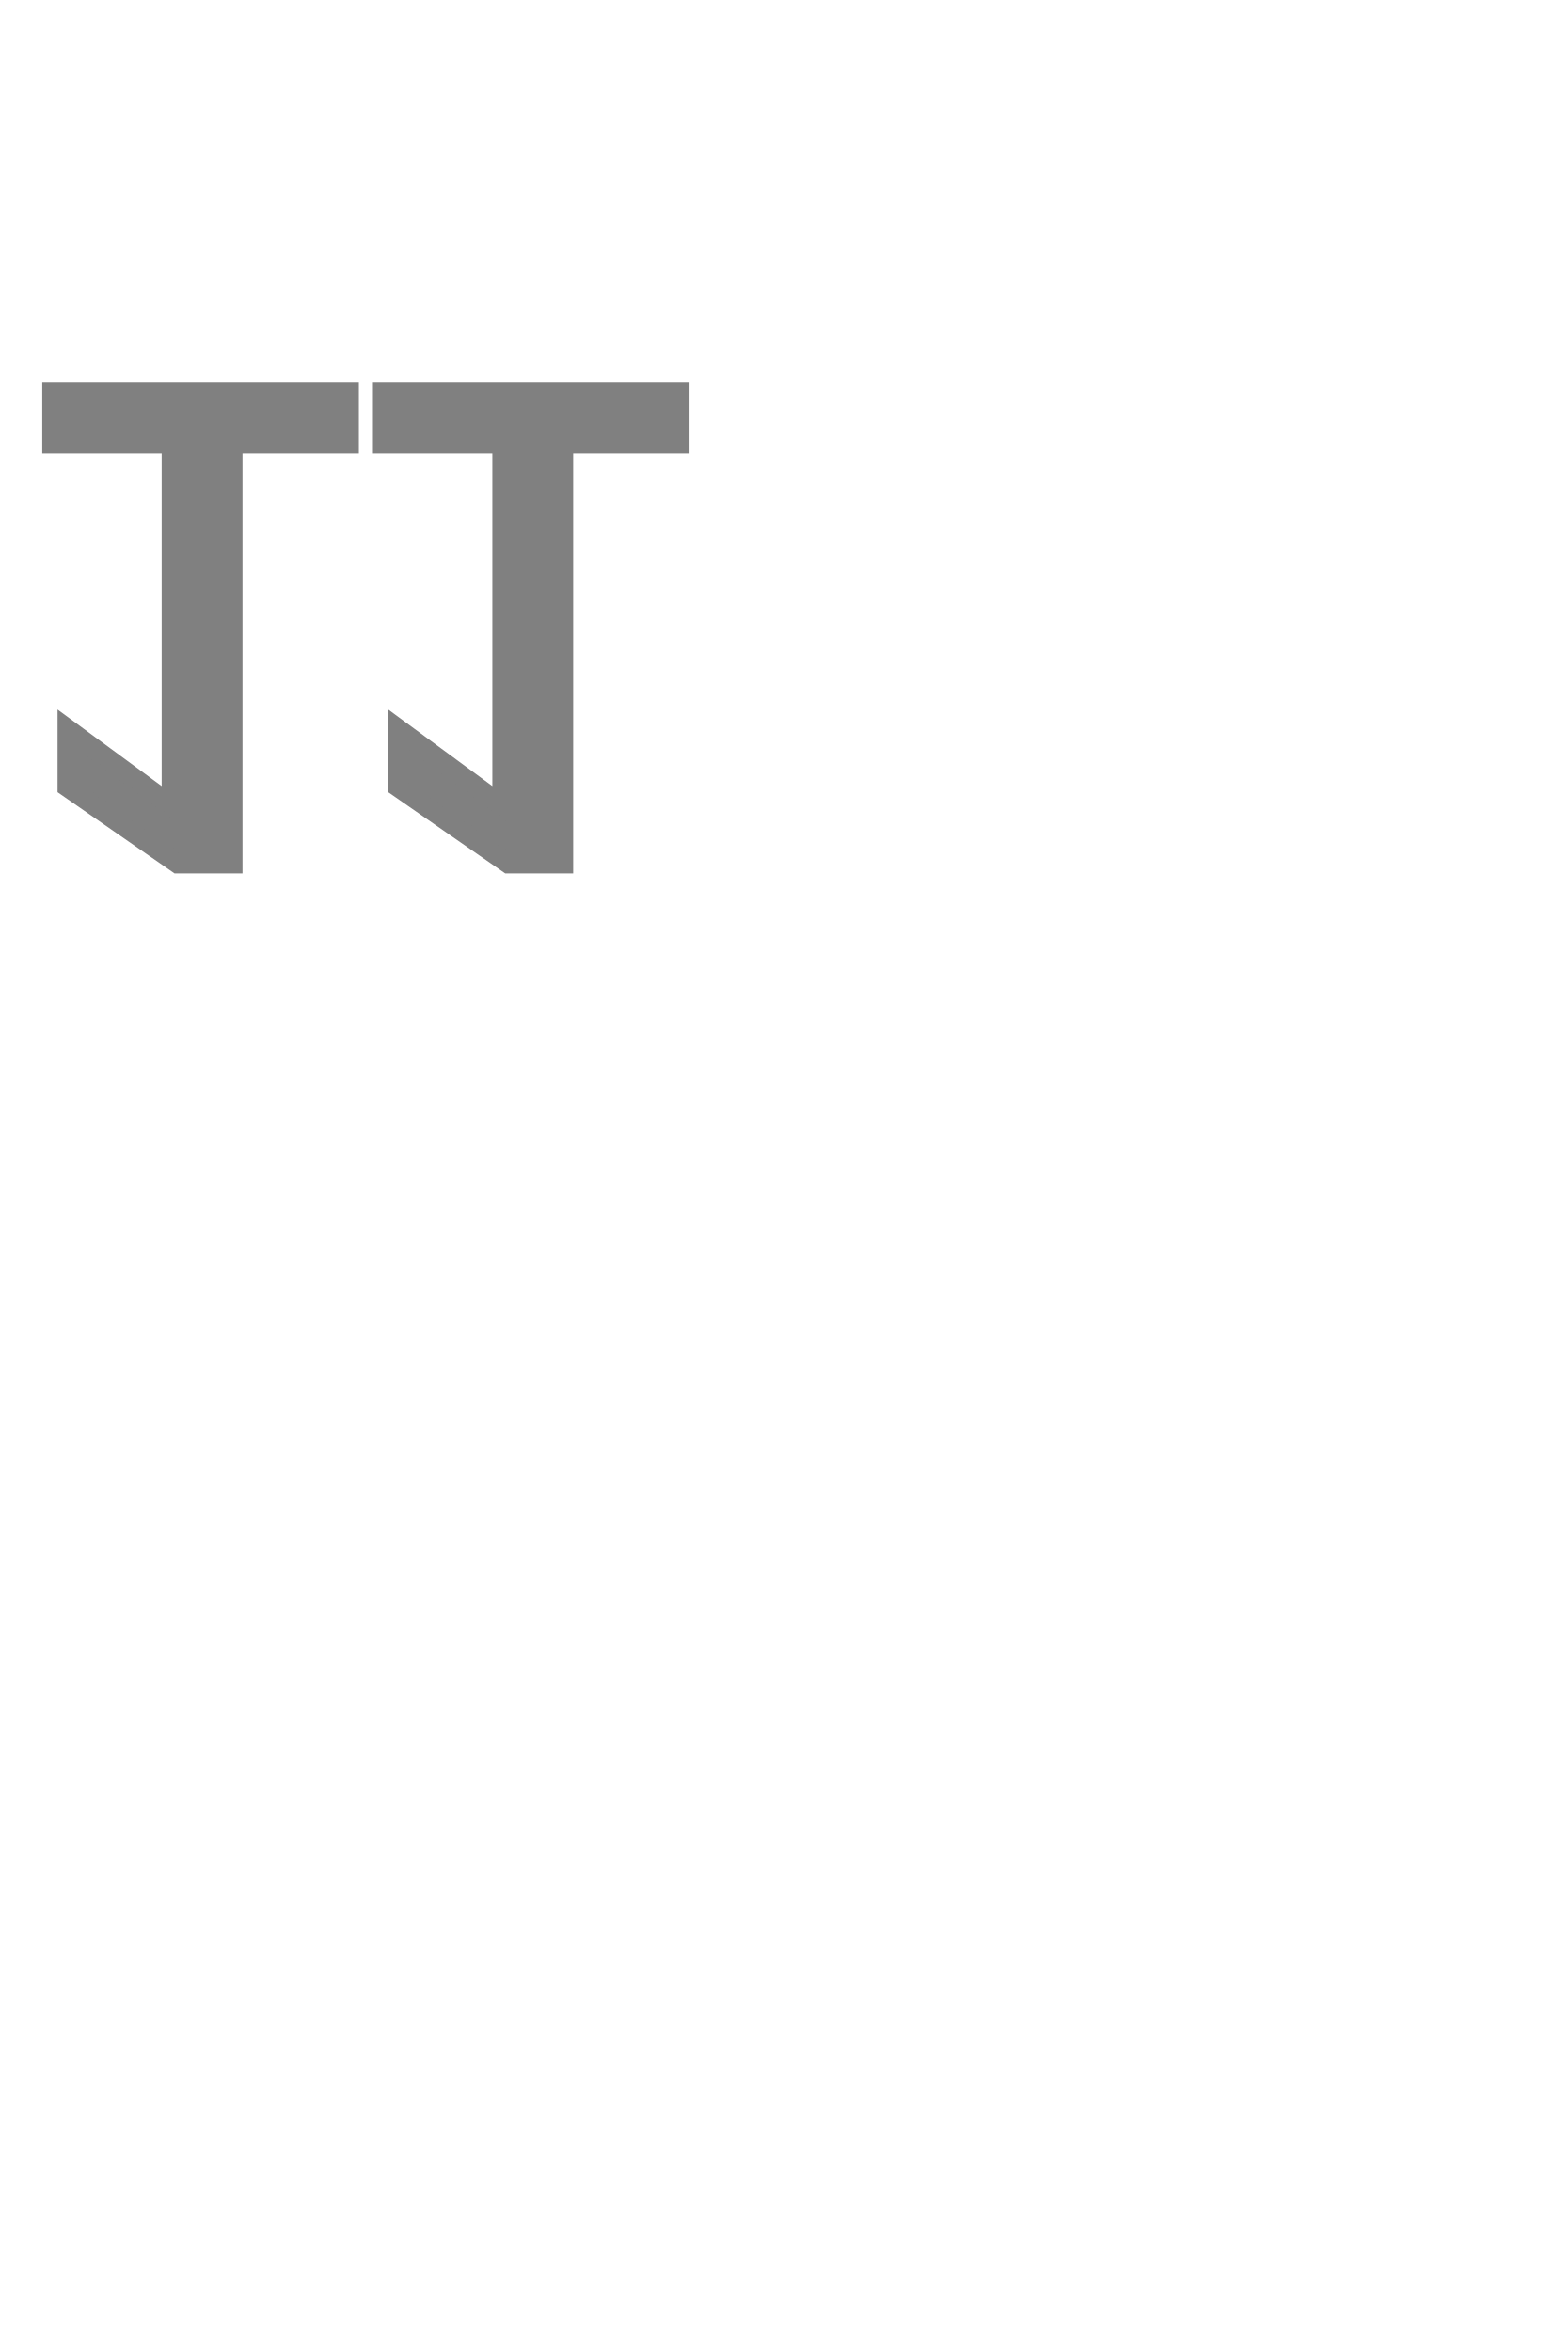
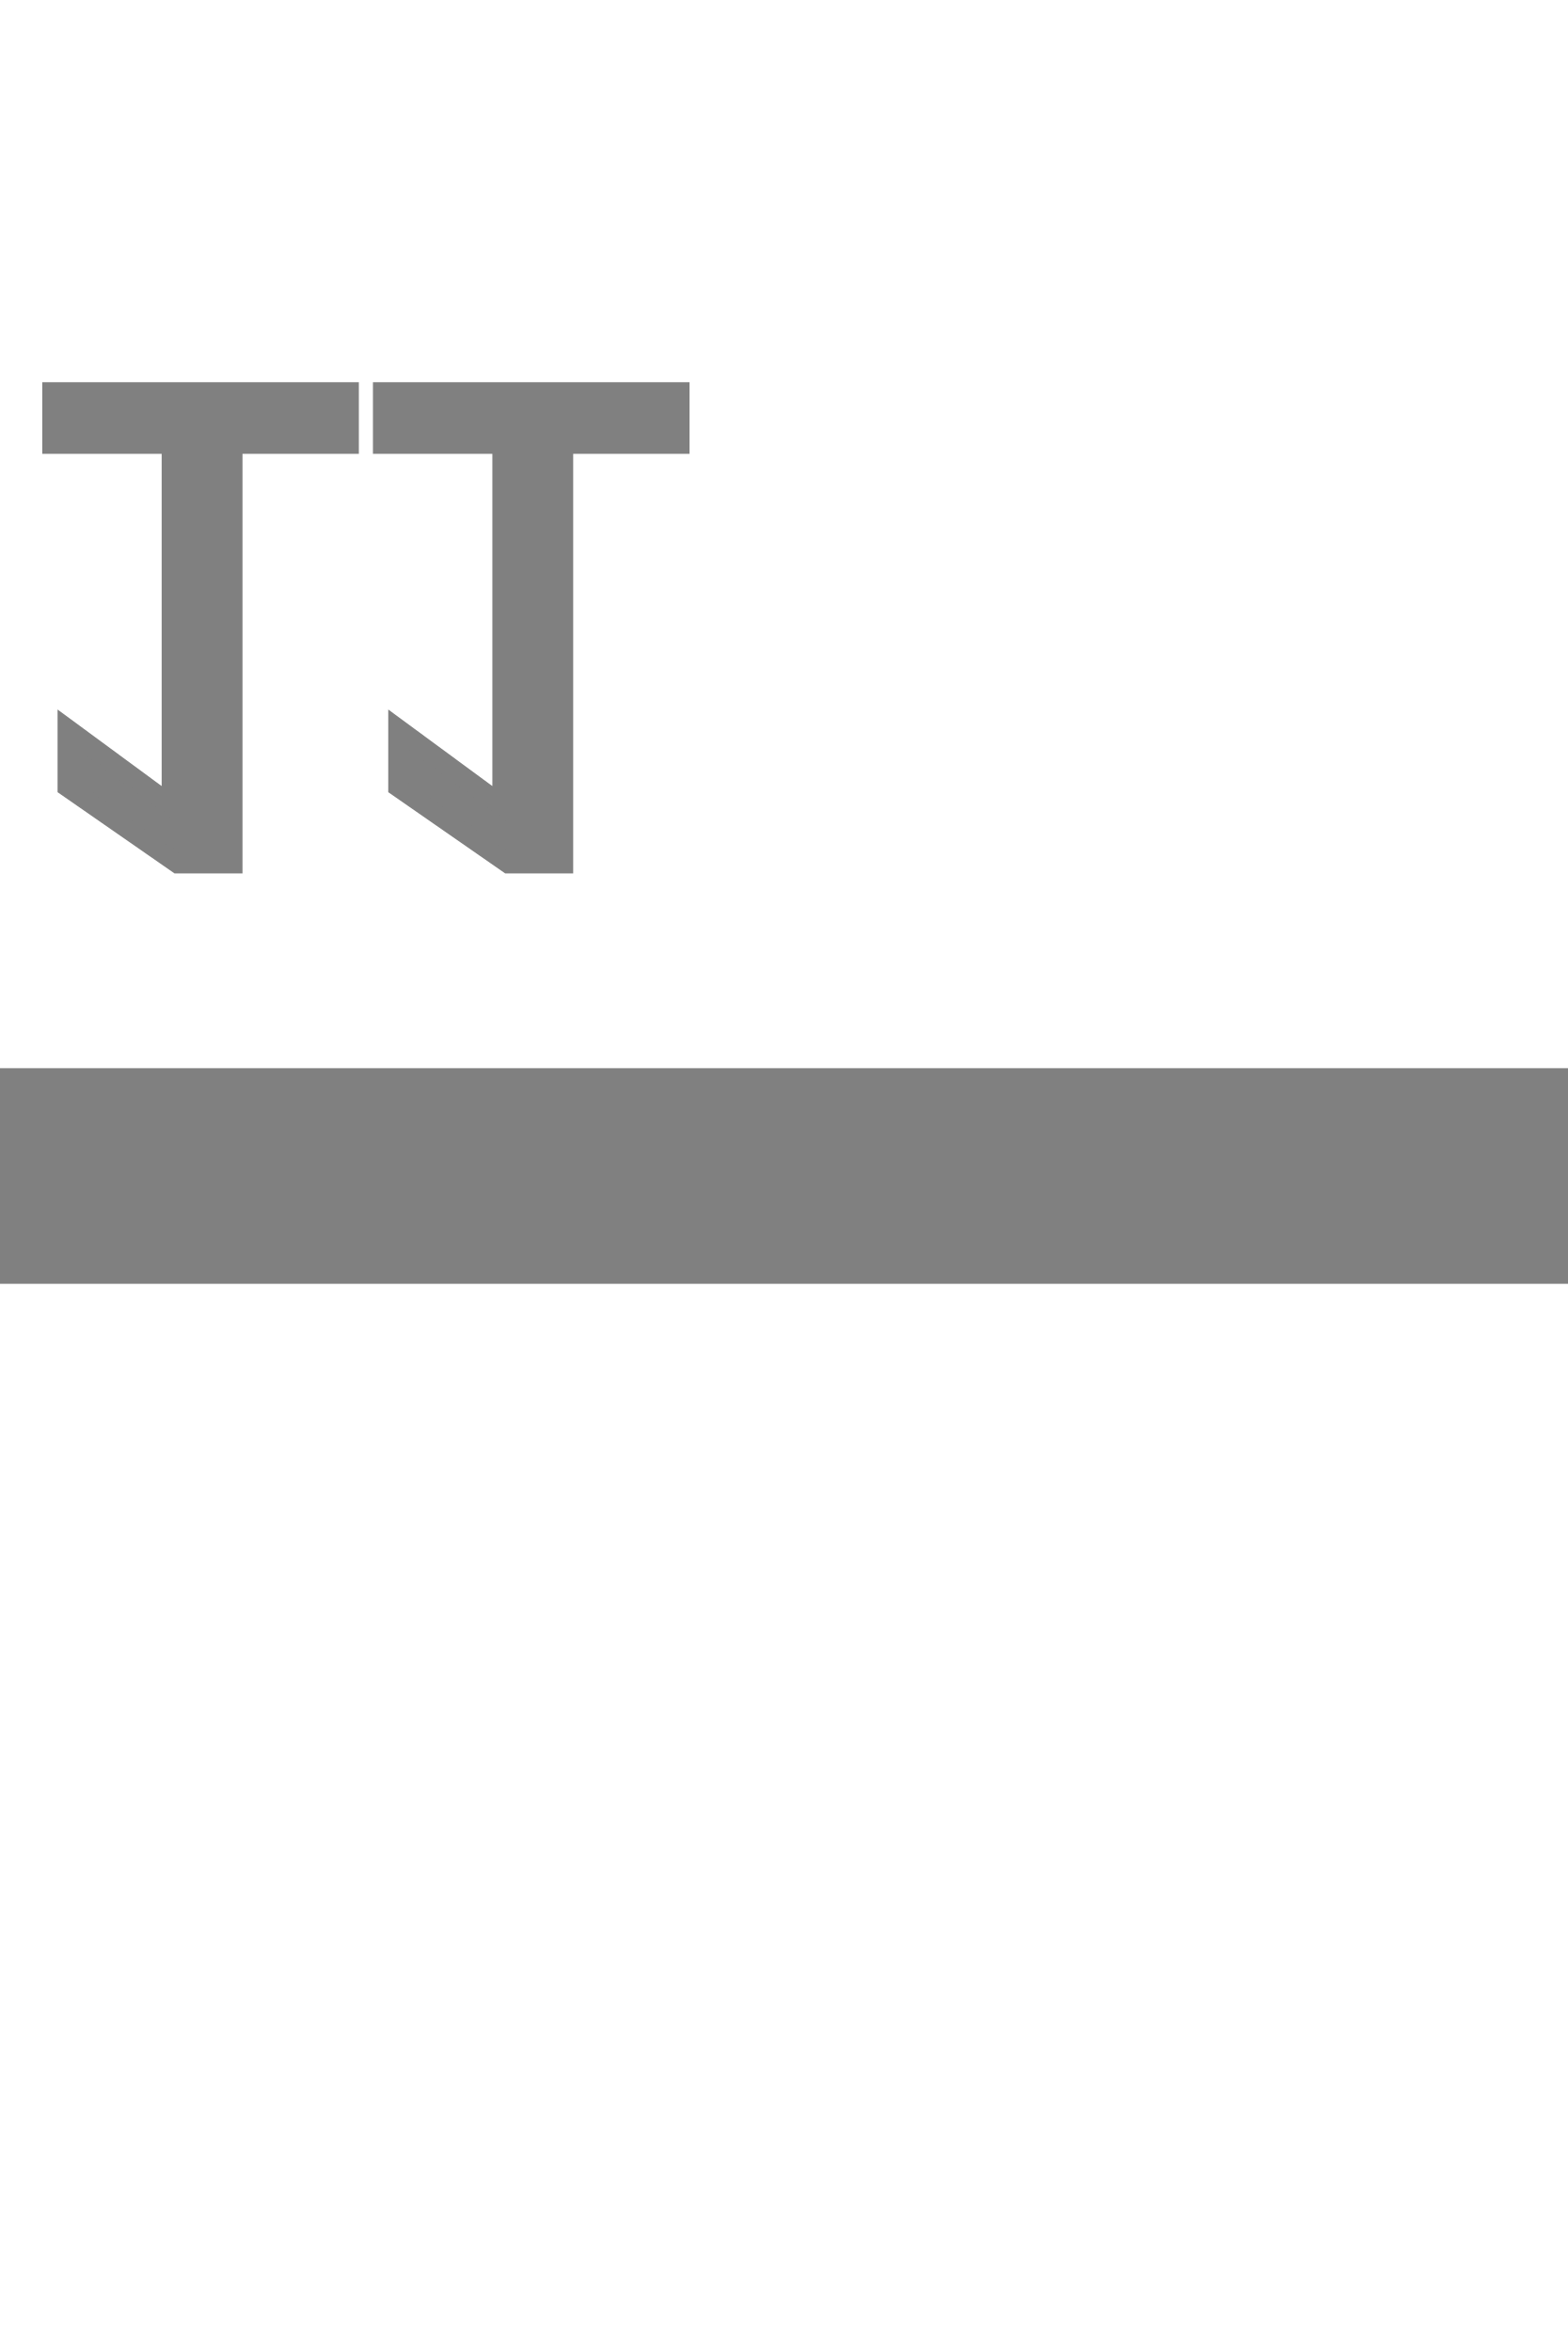
<svg xmlns="http://www.w3.org/2000/svg" height="12" overflow="visible" viewBox="0 0 8 12" width="8">
  <g id="turnout" stroke="gray" transform="scale(-1, 1) translate(0,12) rotate(180)">
-     <path d="M8,6 L0,6 M4,0,L3,1.5" id="_basic" stroke-linecap="round" stroke-width="1.1" visibility="hidden" />
+     <path d="M8,6 L0,6 M4,0,L3,1.5" id="_basic" stroke-linecap="round" stroke-width="1.1" visibility="visible" />
    <path d="M4,0,L0,6 M8,6 L0,6" id="_between" stroke="yellow" stroke-dasharray="1,0.5" stroke-width="1.1" visibility="hidden" />
-     <path d="M4,0,L0,6" id="_reverse" stroke-linecap="round" stroke-width="1.1" visibility="visible" />
+     <path d="M4,0,L0,6" id="_reverse" stroke-linecap="round" stroke-width="1.1" visibility="hidden" />
    <path d="M4,0,L0,6 M8,6 L0,6" id="_both" stroke-linecap="round" stroke-width="1.1" visibility="hidden" />
    <text fill="gray" font-family="Arial" font-size="3.5" id="_show_id" stroke-width="0.1" x="0" y="10">11</text>
    <path d="M0,10.5,L4,10.5" id="support_lines" stroke="gray" stroke-linecap="round" stroke-width="0.3" />
  </g>
</svg>
